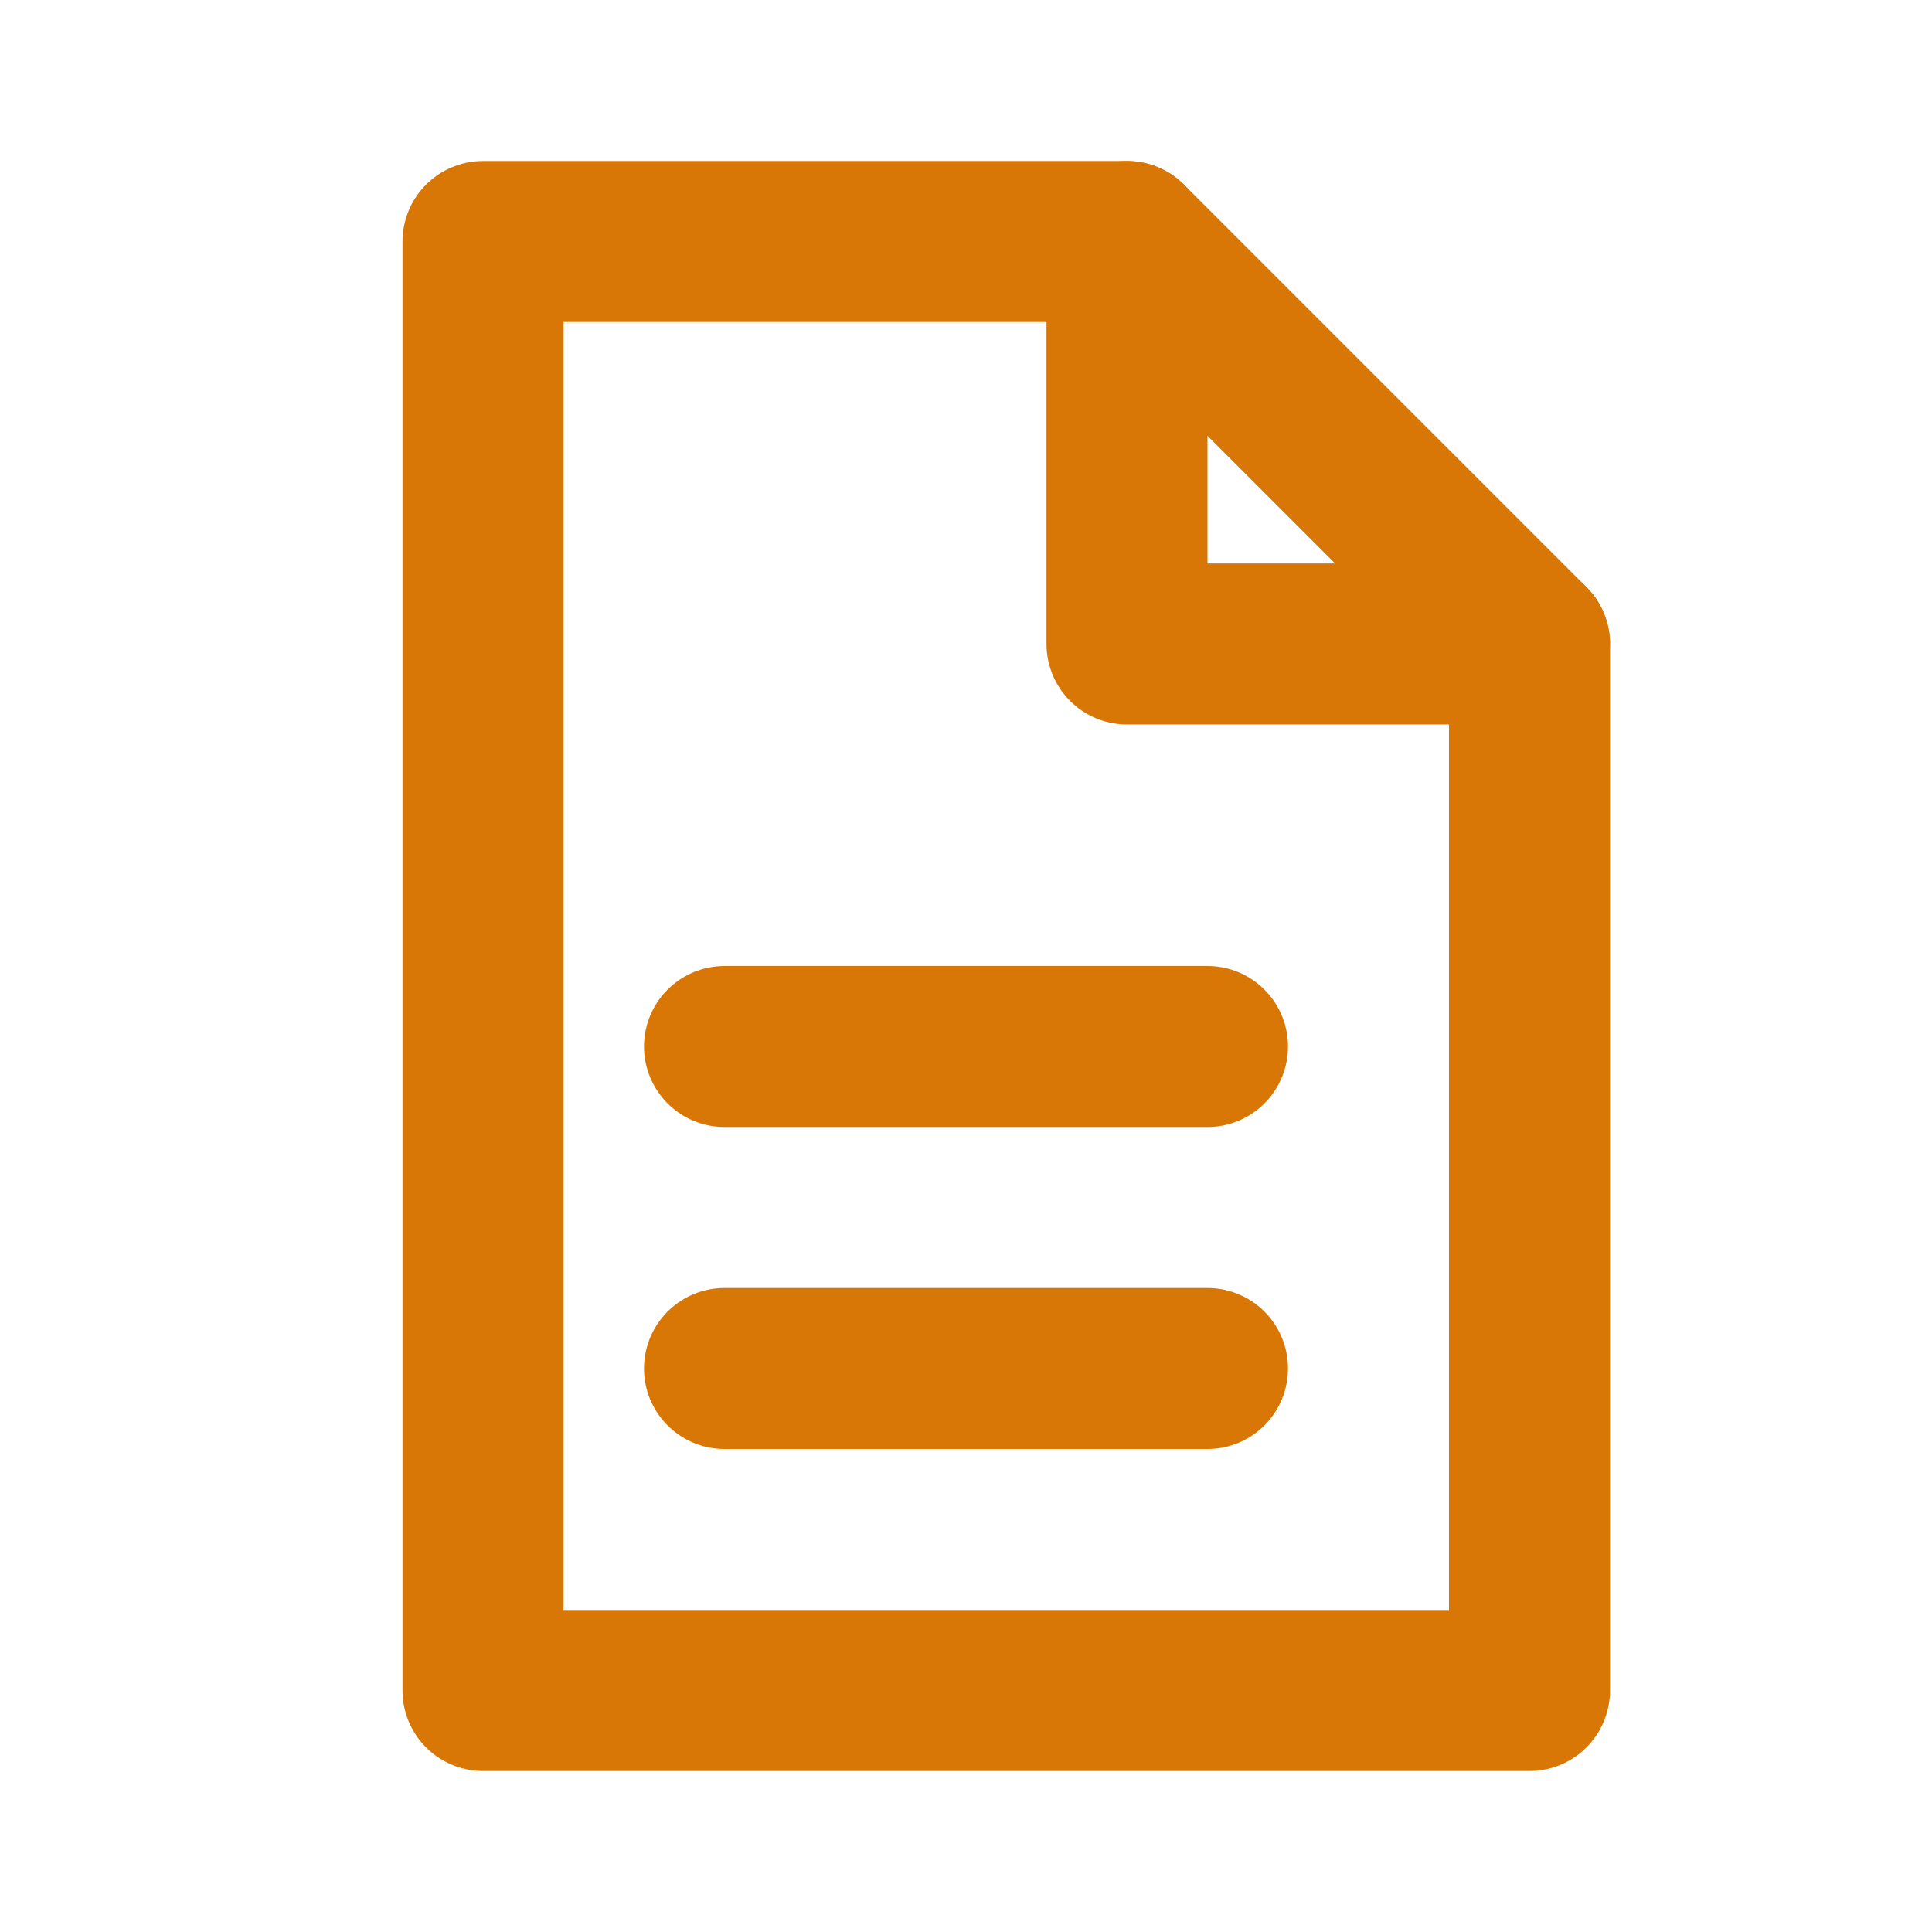
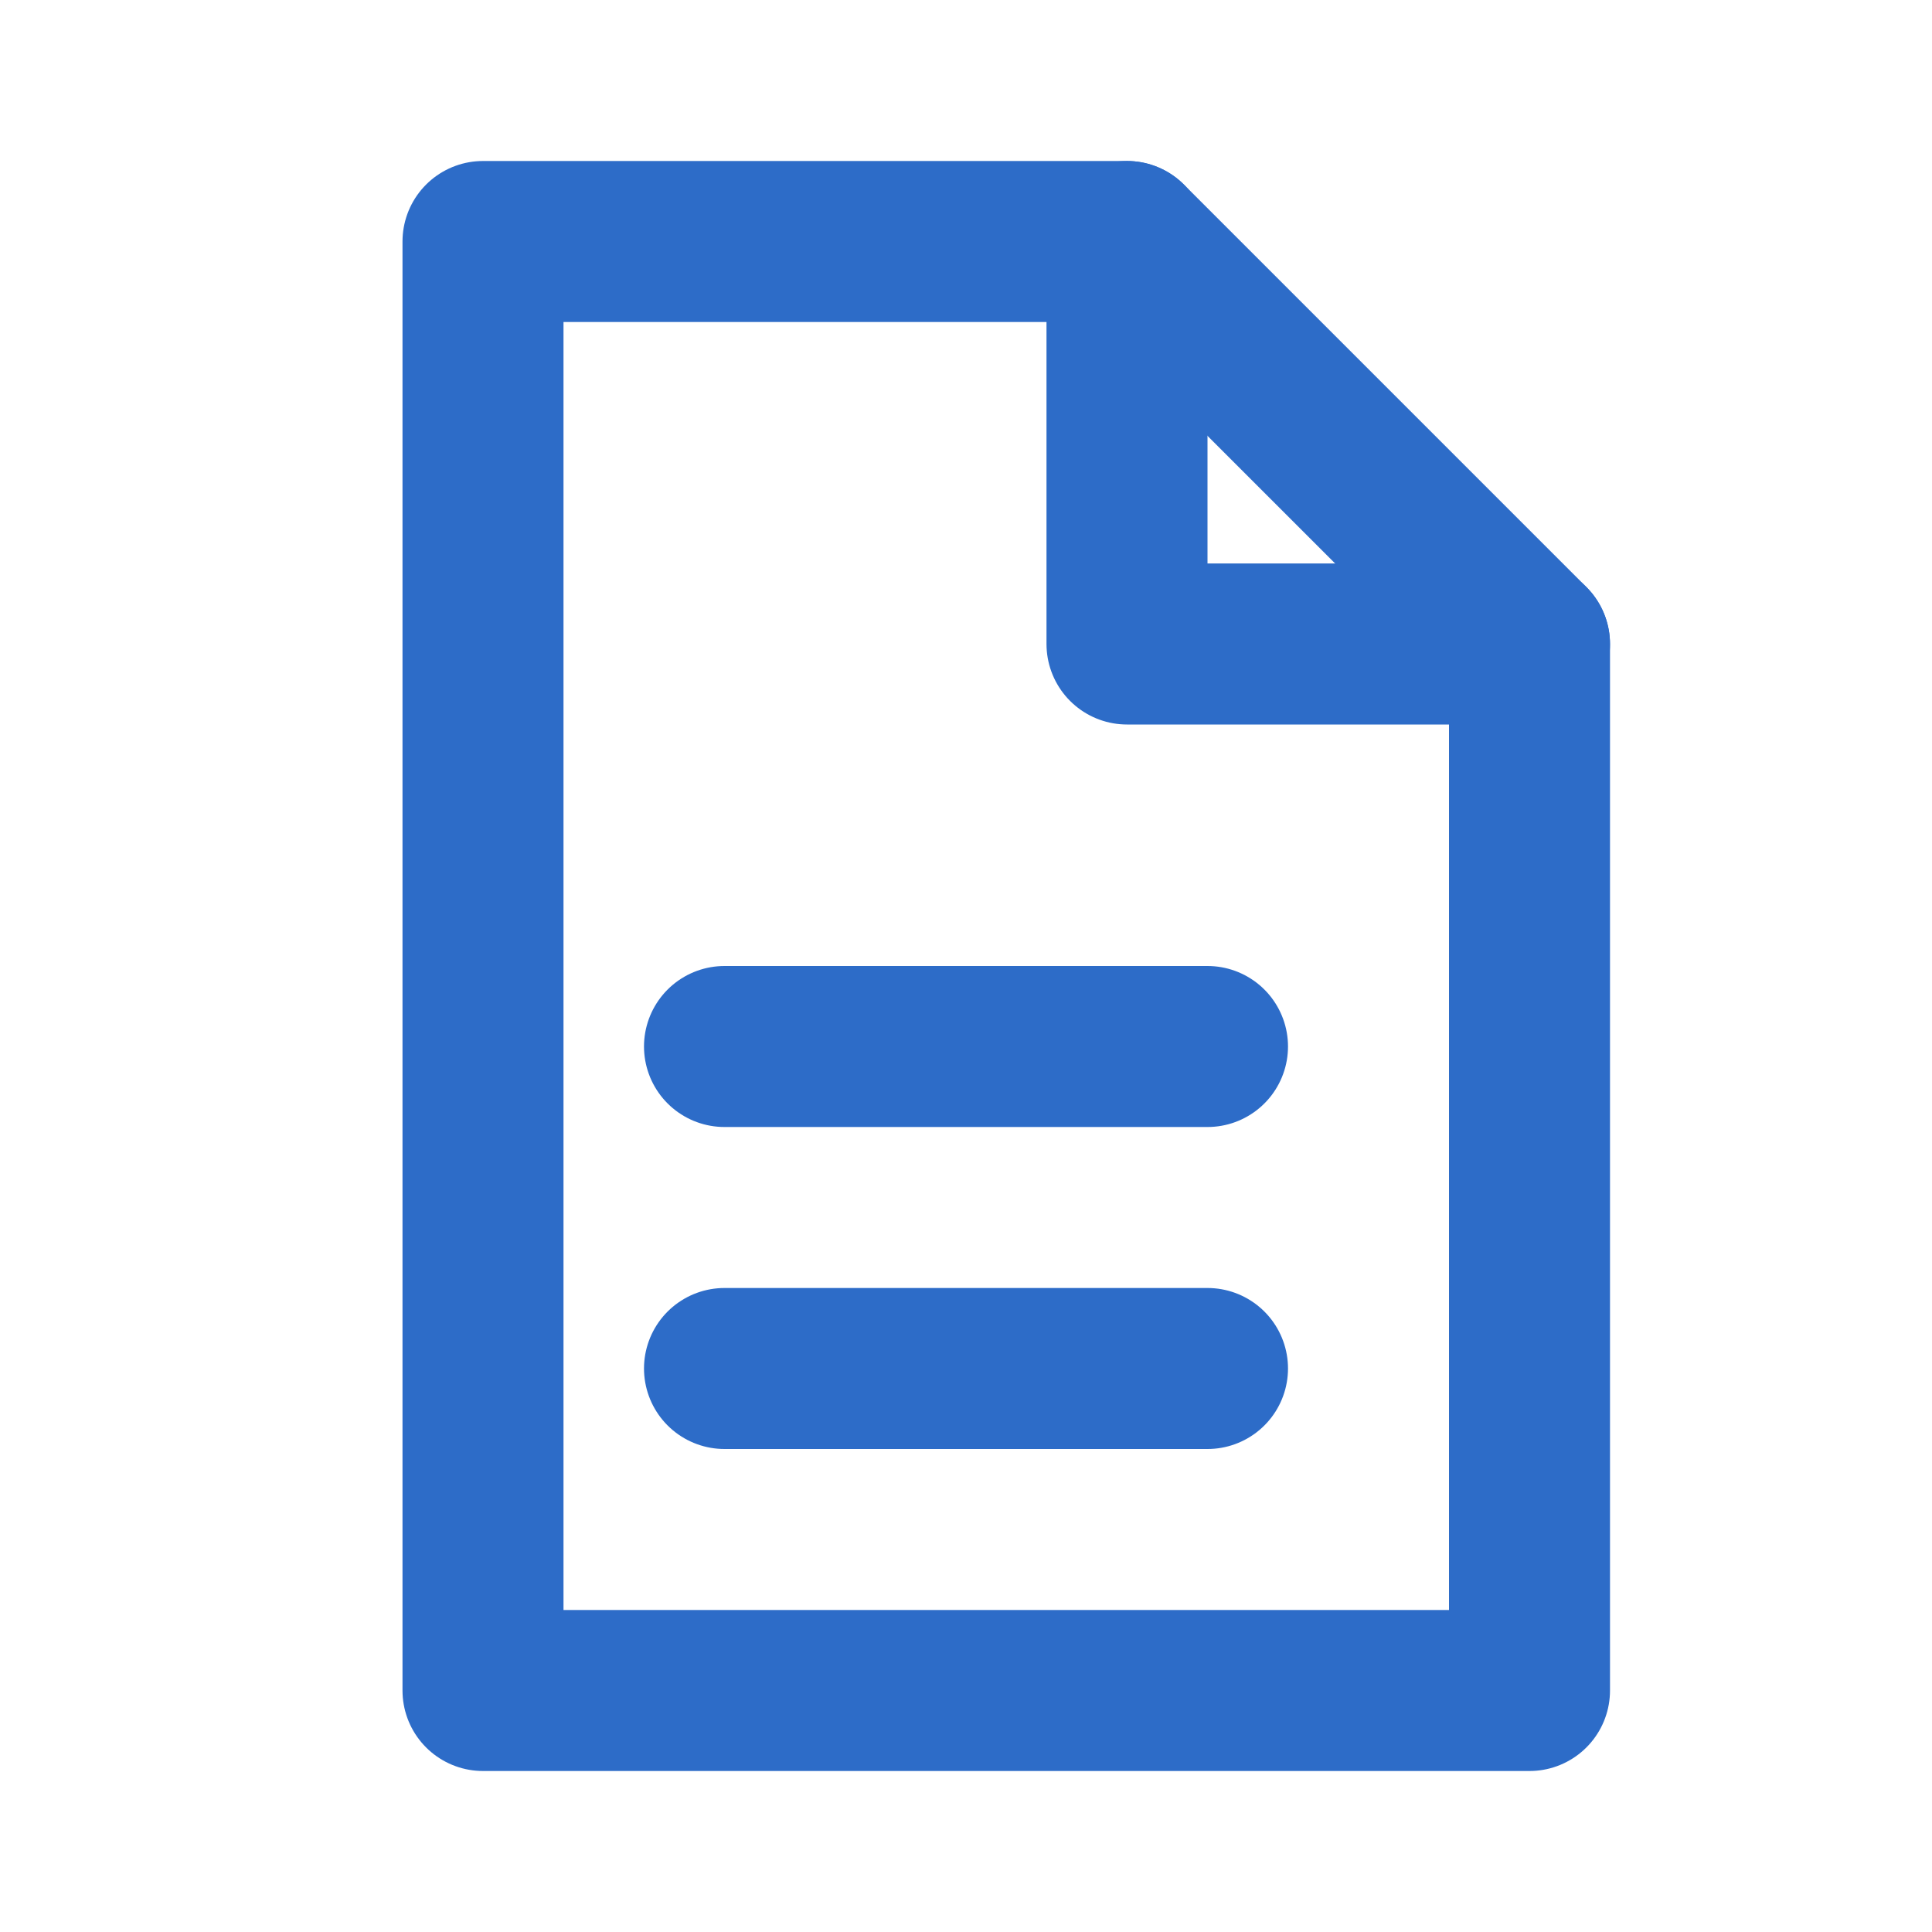
- <svg xmlns="http://www.w3.org/2000/svg" width="28" height="28" viewBox="0 0 24 24" fill="none" stroke="#D97706" stroke-width="2" stroke-linecap="round" stroke-linejoin="round">
+ <svg xmlns="http://www.w3.org/2000/svg" width="28" height="28" viewBox="0 0 24 24" fill="none" stroke="#2D6CC8" stroke-width="2" stroke-linecap="round" stroke-linejoin="round">
  <path d="M14 3v5h5" />
  <path d="M6 3h8l5 5v13H6z" />
  <line x1="9" y1="13" x2="15" y2="13" />
  <line x1="9" y1="17" x2="15" y2="17" />
</svg>
